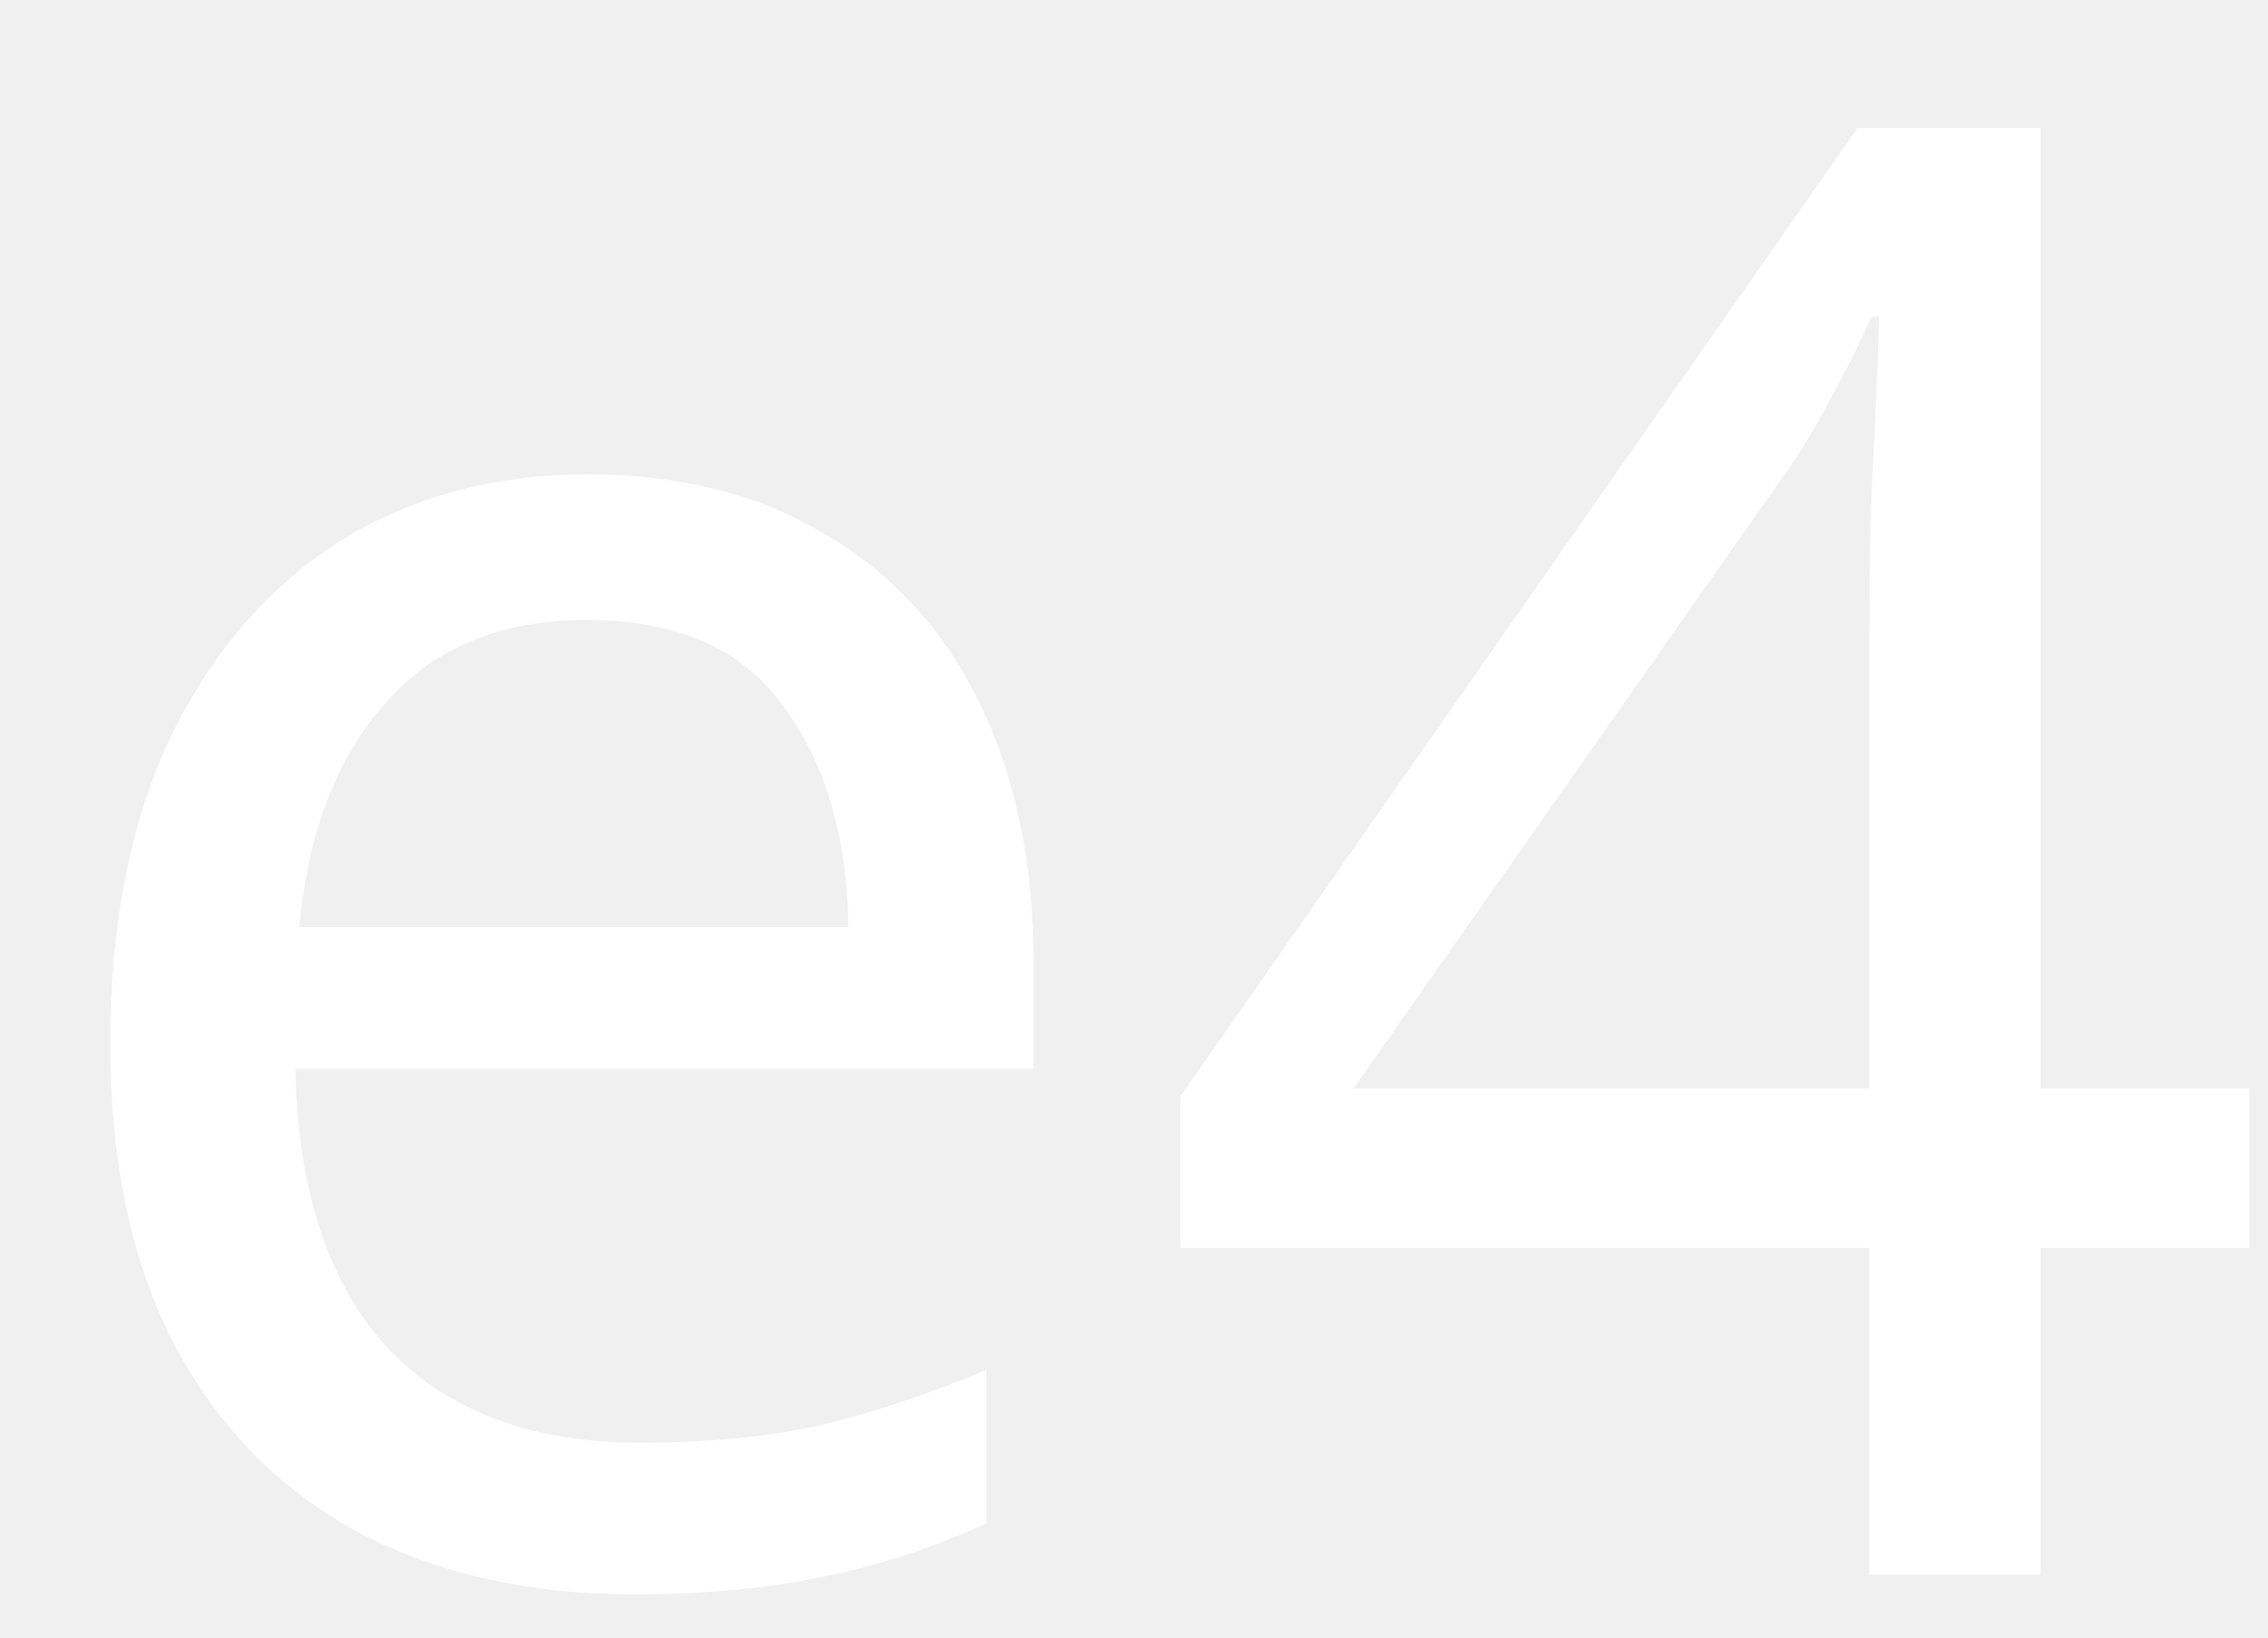
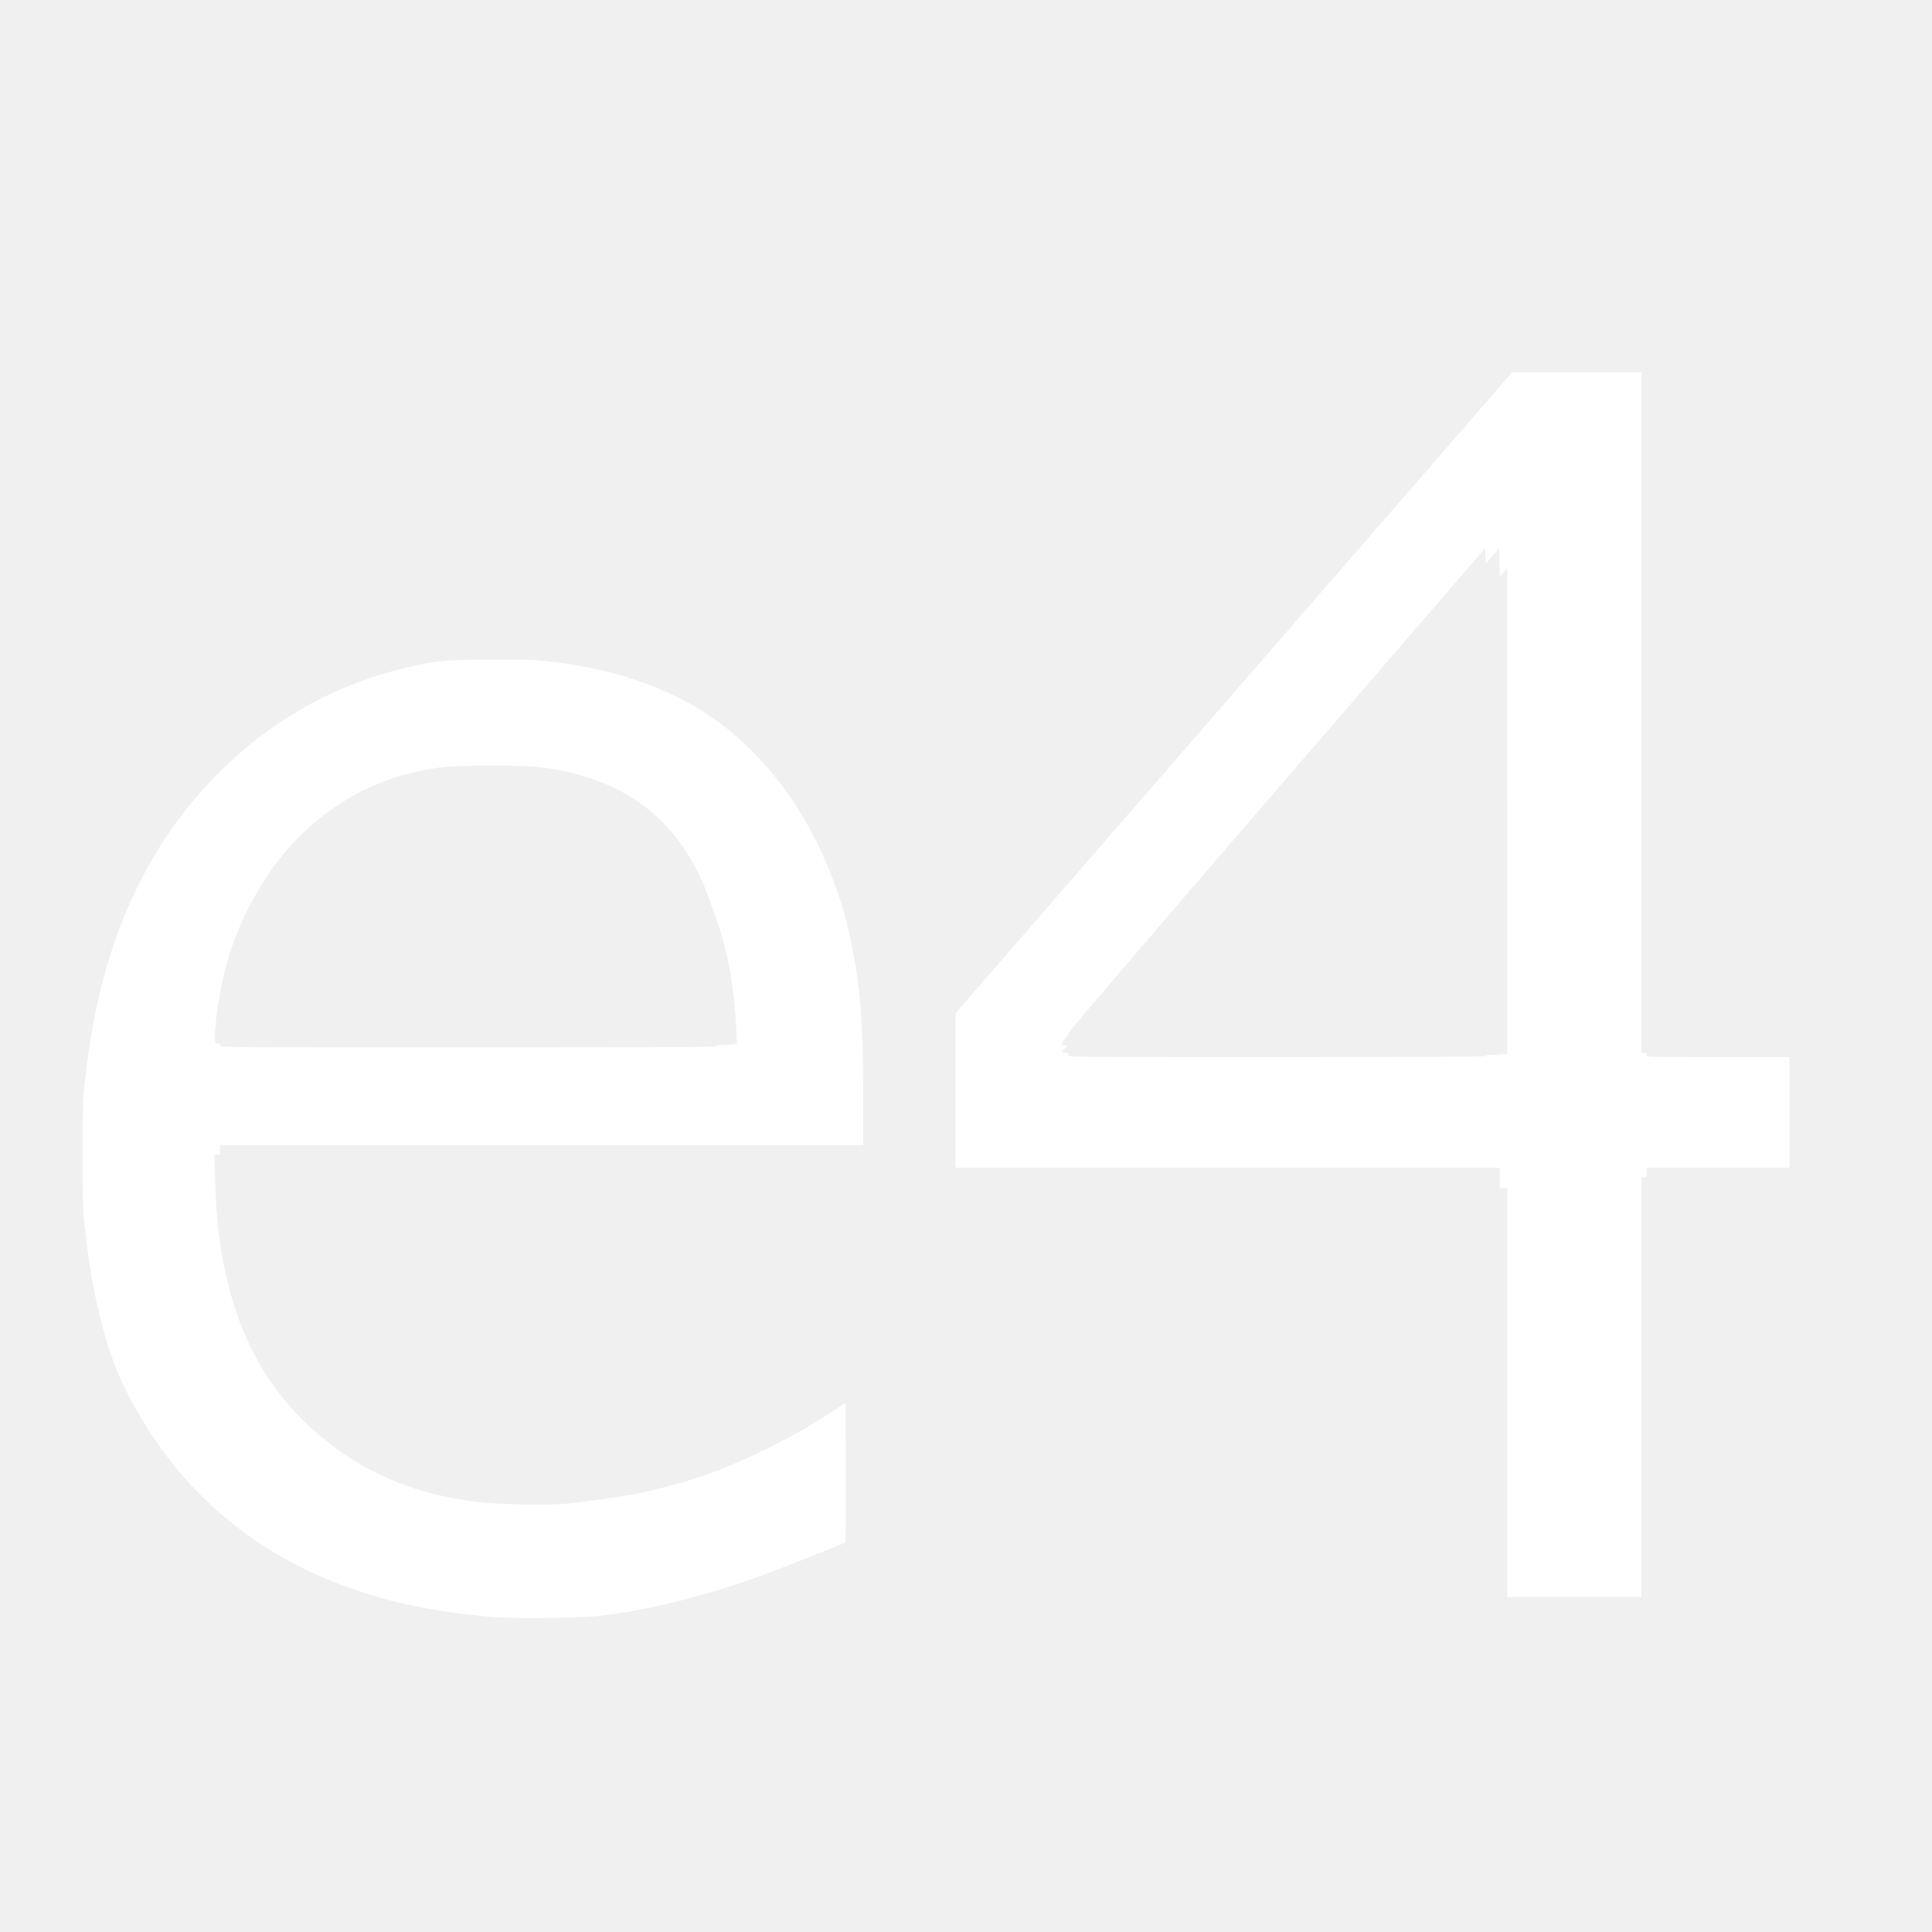
- <svg xmlns="http://www.w3.org/2000/svg" id="svg10" version="1.1" viewBox="0 0 18 13" height="13" width="18">
-   <defs id="defs4">
-     <clipPath id="clip-path">
-       <rect stroke-width="1" stroke="rgba(0,0,0,0)" fill="none" transform="translate(970 536)" height="13" width="18" data-name="Rectangle 11" id="Rectangle_11" />
-     </clipPath>
-   </defs>
-   <g style="fill:#ffffff" clip-path="url(#clip-path)" transform="translate(-970 -536)" id="e4">
-     <text style="fill:#ffffff" font-family="Tahoma" font-size="16" fill="#b8b5b5" transform="translate(970 548.5)" data-name="e4" id="e4-2">
-       <tspan style="fill:#ffffff" id="tspan6" y="0" x="0">e4</tspan>
-     </text>
-   </g>
+ <svg xmlns="http://www.w3.org/2000/svg" version="1.1" id="svg846" width="1920" height="1920" viewBox="0 0 1920 1920">
+   <defs id="defs850" />
+   <path style="fill:#ffffff;fill-opacity:1;stroke-width:1.067" d="m 497.346,1607.414 c -24.105,-1.271 -59.464,-5.954 -84.981,-11.254 -95.648,-19.867 -172.673,-63.014 -230.368,-129.047 -26.528,-30.361 -51.591,-70.542 -66.17,-106.081 -13.532,-32.987 -24.479,-80.415 -30.419,-131.786 -3.273,-28.309 -3.331,-29.682 -3.397,-80.533 -0.064,-49.647 0.053,-52.83 2.908,-78.933 13.732,-125.532 56.344,-223.965 129.222,-298.502 51.808,-52.987 113.638,-88.746 183.716,-106.252 33.961,-8.483 42.46,-9.371 90.954,-9.5 37.812,-0.101 44.102,0.135 61.333,2.301 81.804,10.28 144.617,37.65 192.497,83.878 34.995,33.787 62.734,75.876 81.947,124.342 10.53,26.561 15.517,42.977 21.024,69.205 9.341,44.489 12.225,80.369 12.249,152.395 l 0.016,50.4 h -319.741 -319.741 l 0.382,4.8 c 0.371,4.661 0.293,4.8 -2.675,4.8 h -3.057 l 0.232,9.867 c 1.05,44.631 3.253,69.122 8.768,97.503 15.504,79.775 49.994,137.611 108.395,181.765 40.308,30.475 85.336,48.174 141.304,55.543 21.274,2.801 70.222,3.905 90.856,2.05 16.812,-1.512 58.834,-7.599 73.944,-10.711 17.296,-3.562 42.474,-10.378 59.352,-16.067 40.534,-13.663 91.03,-38.467 129.031,-63.382 l 15.35,-10.064 0.275,68.954 c 0.151,37.925 -0.089,69.303 -0.533,69.73 -1.066,1.025 -43.663,18.019 -73.874,29.473 -57.728,21.886 -120.436,37.903 -170.667,43.592 -16.628,1.883 -74.28,2.773 -98.133,1.515 z m 213.333,-567.501 c 0,-0.587 1.85,-1.067 4.11,-1.067 2.261,0 7.131,-0.316 10.823,-0.702 l 6.713,-0.702 -0.706,-15.565 c -1.795,-39.548 -8.06,-74.922 -18.719,-105.698 -11.083,-31.999 -15.768,-43.34 -24.012,-58.133 -30.391,-54.535 -78.667,-85.499 -148.342,-95.147 -20.082,-2.781 -84.475,-2.779 -104.533,0 -51.798,7.184 -93.907,27.151 -133.01,63.069 -34.822,31.986 -65.241,84.246 -78.583,135.008 -5.869,22.328 -10.806,53.625 -10.806,68.493 0,7.012 0.084,7.241 2.667,7.241 1.956,0 2.667,0.569 2.667,2.133 0,2.127 0.711,2.133 245.867,2.133 163.2,0 245.867,-0.359 245.867,-1.067 z m 787.2,344 v -203.2 h -3.733 -3.733 v -10.133 -10.133 h -270.4 -270.4 v -76.762 -76.762 l 276.533,-318.423 276.533,-318.423 64.267,-0.015 64.267,-0.015 v 338.133 338.133 h 2.667 c 1.956,0 2.667,0.569 2.667,2.133 0,2.112 0.711,2.133 70.933,2.133 h 70.933 v 54.933 54.933 h -70.933 -70.933 v 4.8 c 0,4.409 -0.217,4.8 -2.667,4.8 h -2.667 v 208.533 208.533 h -66.667 -66.667 z m -21.333,-334.4 c 0,-0.587 1.85,-1.067 4.11,-1.067 2.261,0 7.061,-0.308 10.667,-0.685 l 6.556,-0.685 -0.045,-241.181 -0.045,-241.181 -3.657,4.141 -3.657,4.141 -0.299,-14.138 -0.299,-14.138 -6.62,7.619 -6.62,7.619 -0.314,-7.644 -0.314,-7.644 -207.869,240.91 c -114.327,132.501 -207.285,241.105 -206.573,241.342 0.804,0.268 0.037,1.73 -2.023,3.854 -1.825,1.883 -3.519,4.469 -3.765,5.747 -0.365,1.893 0.053,2.324 2.253,2.324 h 2.7 l -2.927,3.467 -2.927,3.467 3.902,0.331 c 3.494,0.297 3.786,0.547 2.795,2.4 -1.094,2.044 1.388,2.069 206.93,2.069 137.981,0 208.037,-0.359 208.037,-1.067 z" id="path2001" />
</svg>
